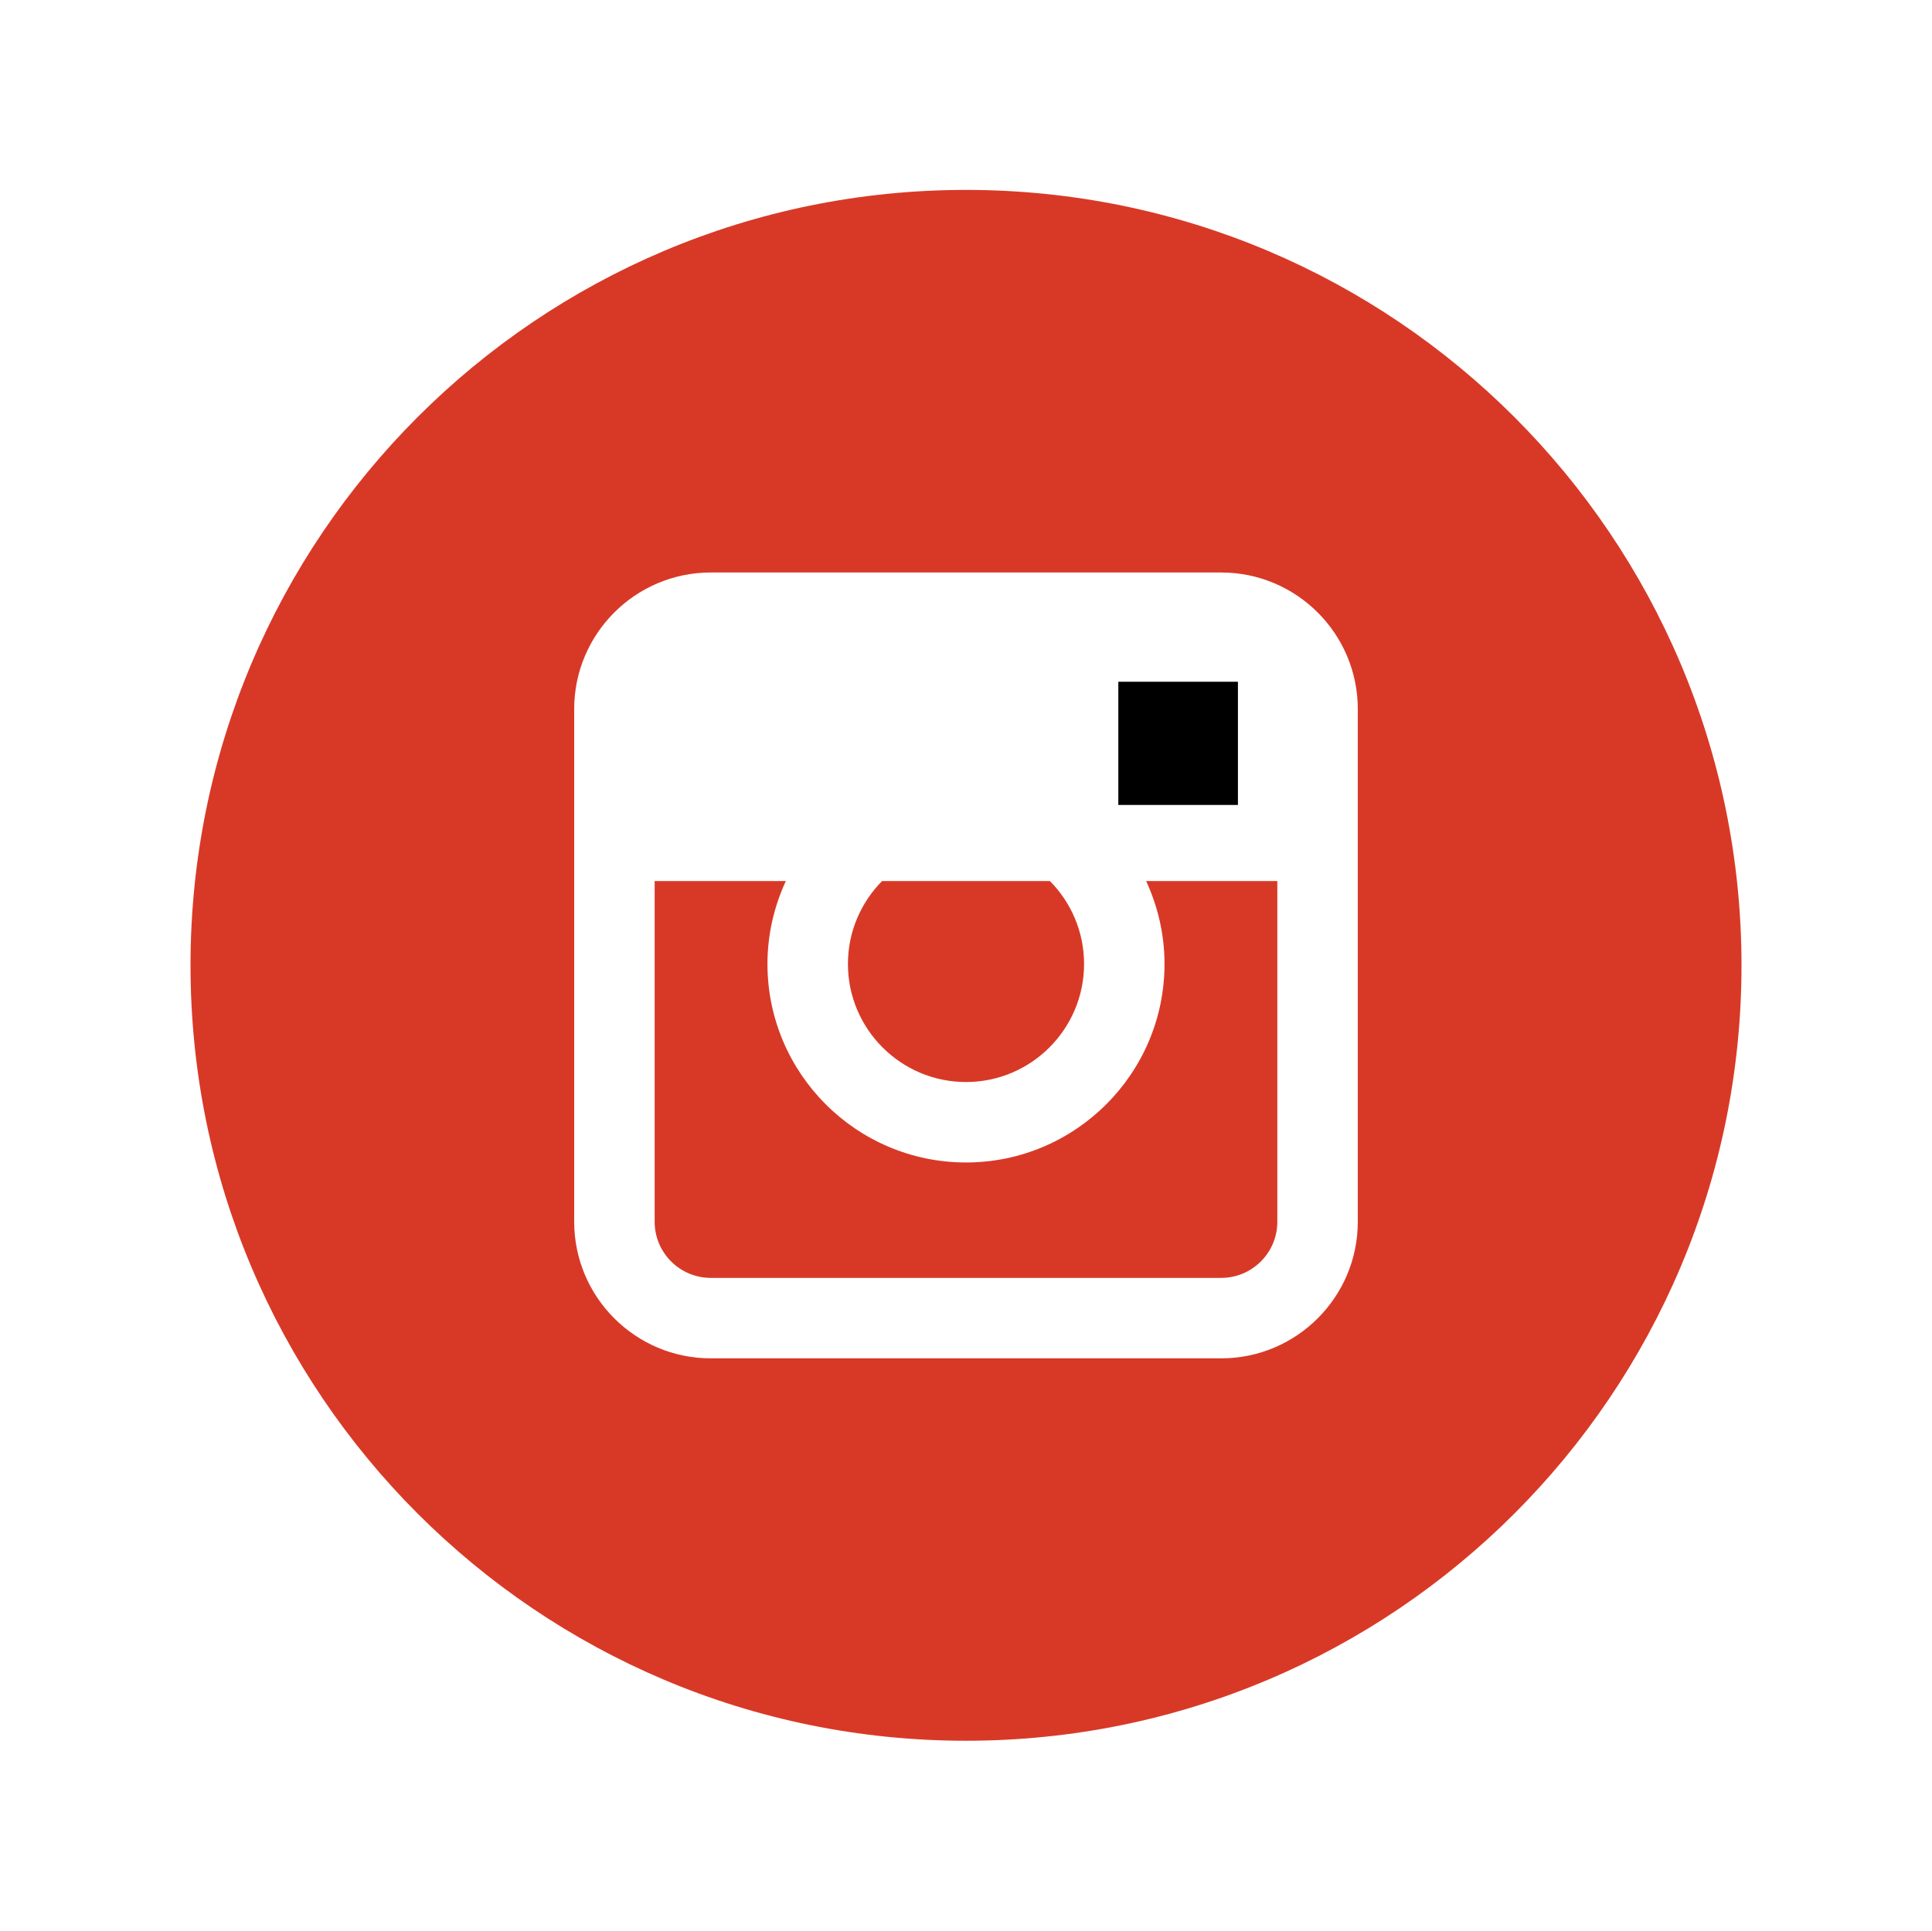
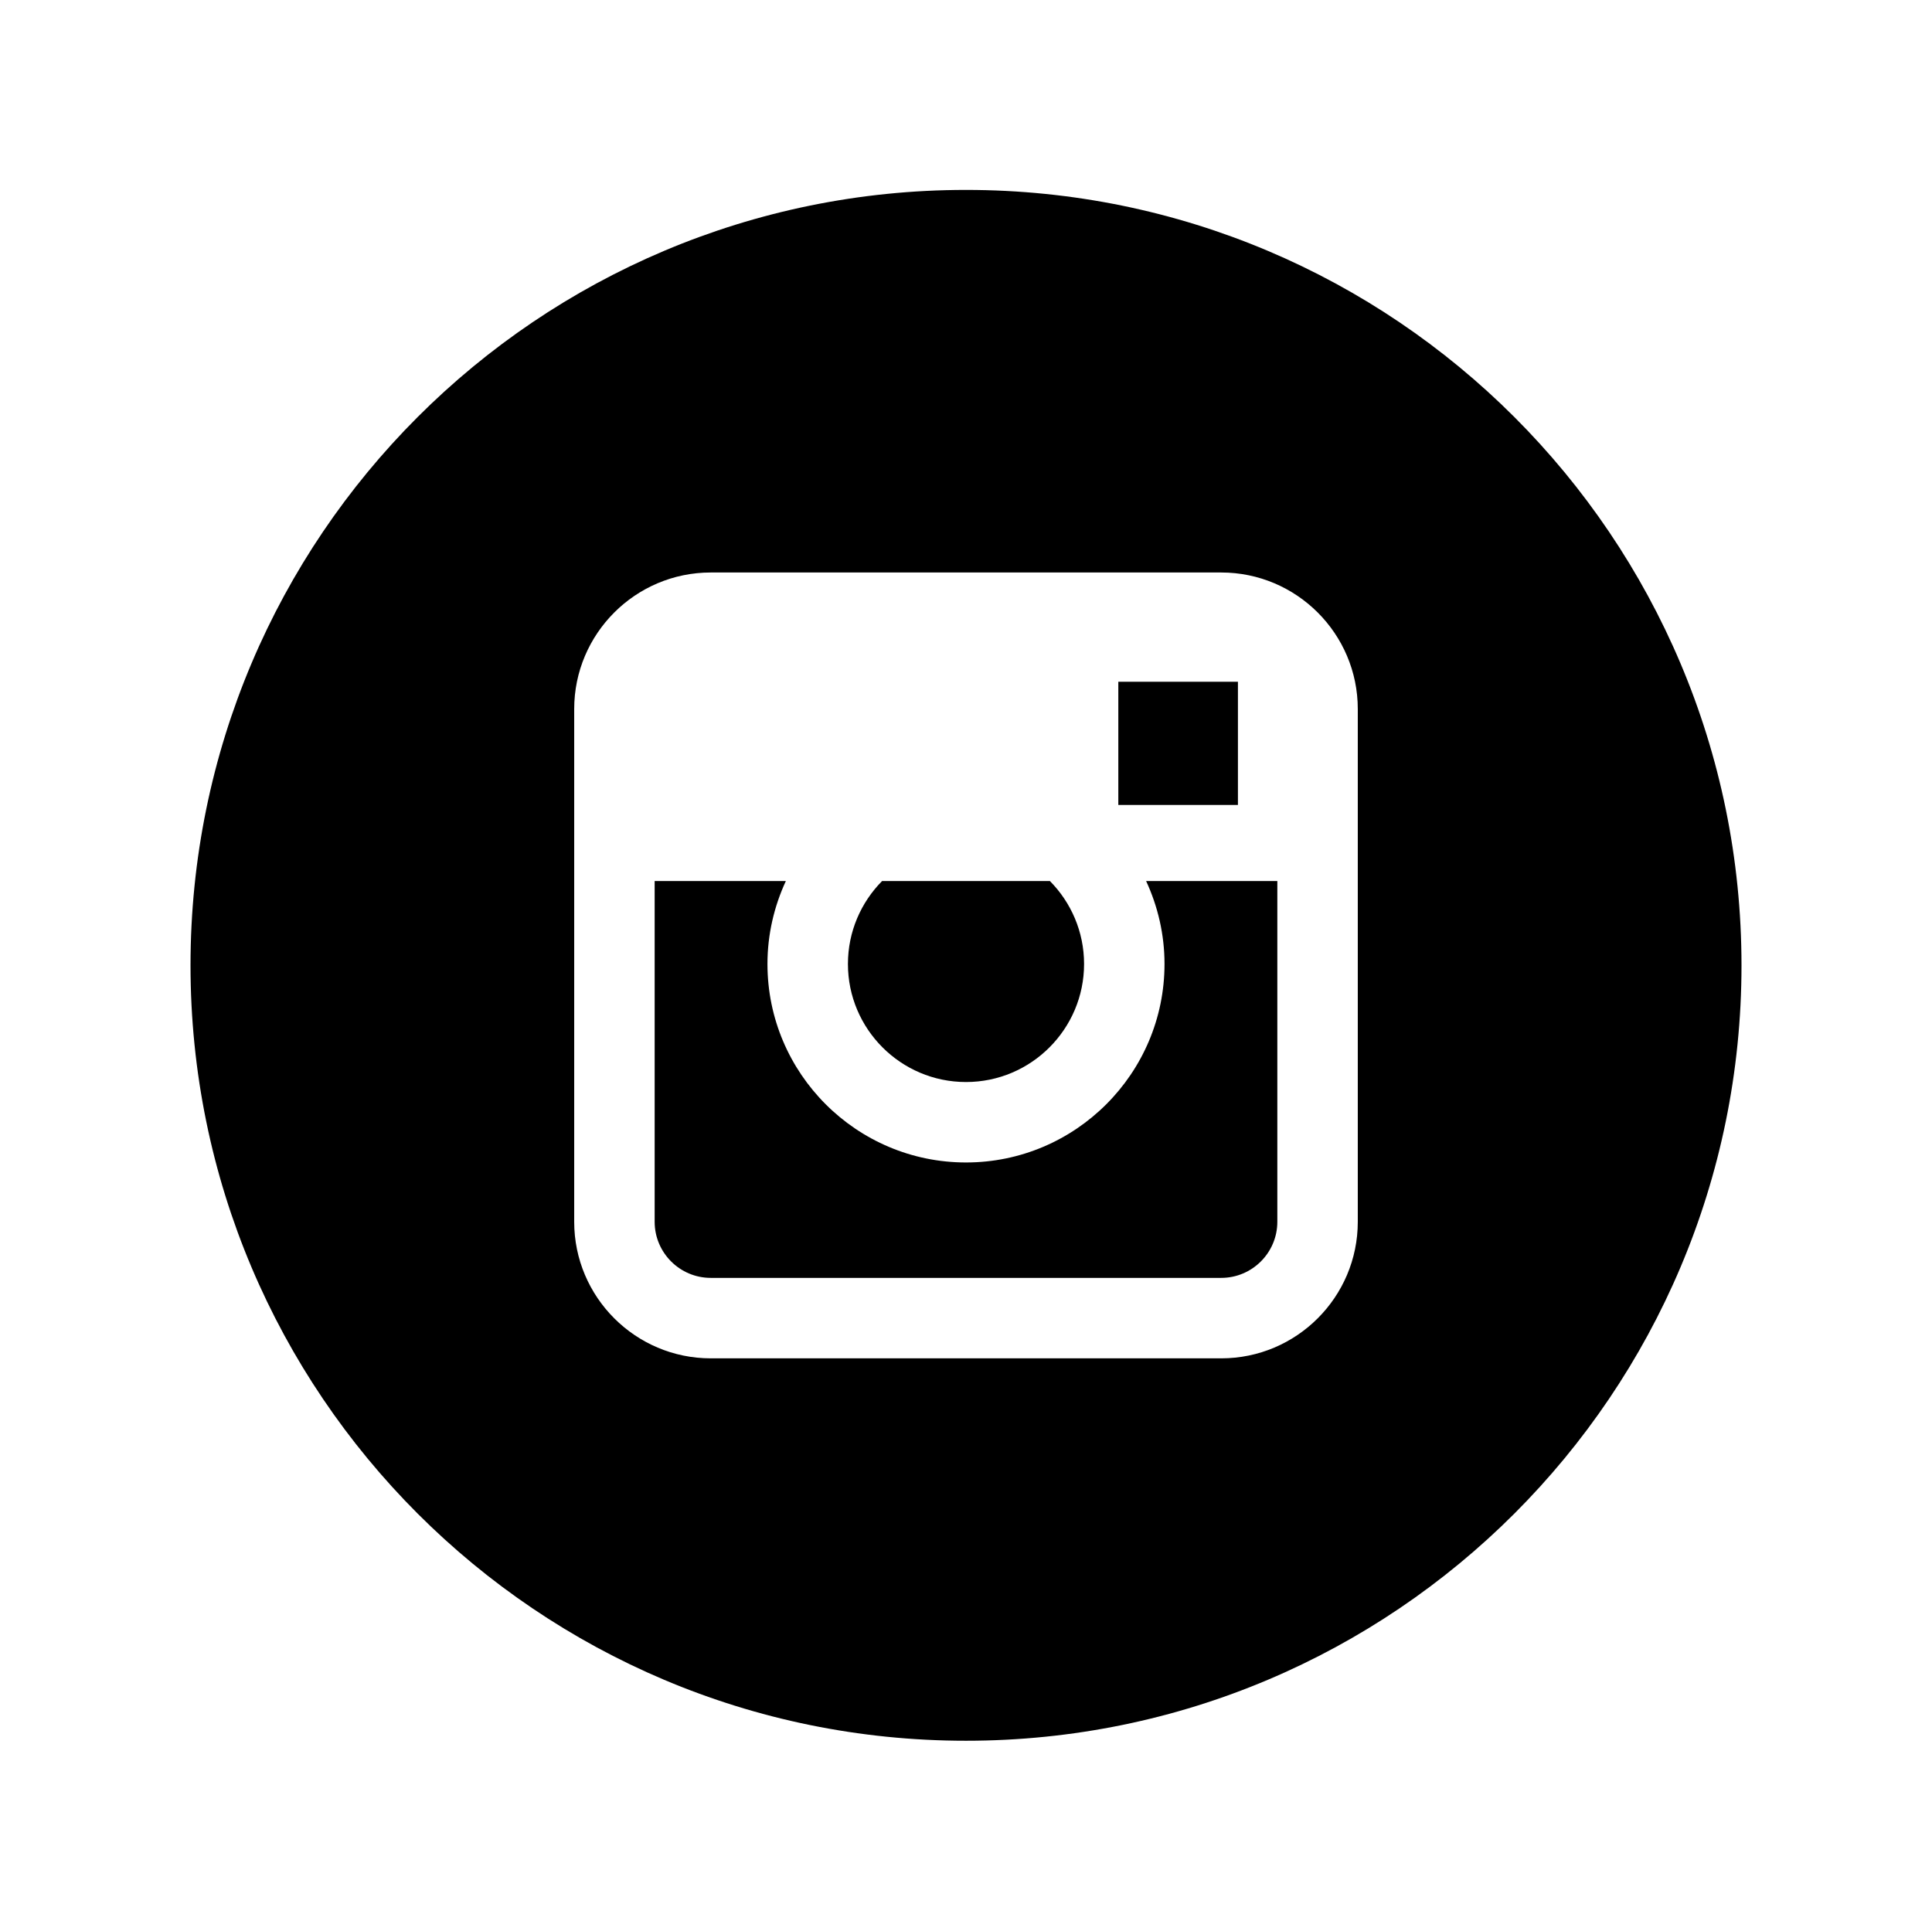
<svg xmlns="http://www.w3.org/2000/svg" enable-background="new 0 0 144.083 144" height="144px" id="Instagram" version="1.1" viewBox="0 0 144.083 144" width="144.083px" xml:space="preserve">
  <rect height="9.189" width="8.92" x="83.401" y="50.849" />
-   <path fill="#d83927" d="M86.846,71.899c0,8.163-6.642,14.805-14.805,14.805c-8.164,0-14.806-6.642-14.806-14.805c0-2.209,0.5-4.3,1.371-6.185  h-9.784v25.414c0,2.307,1.877,4.184,4.184,4.184h38.07c2.307,0,4.184-1.877,4.184-4.184V65.715h-9.785  C86.346,67.6,86.846,69.69,86.846,71.899z" />
-   <path fill="#d83927" d="M72.042,80.704c4.854,0,8.805-3.95,8.805-8.805c0-2.409-0.974-4.593-2.547-6.185H65.782  c-1.572,1.591-2.546,3.776-2.546,6.185C63.236,76.754,67.186,80.704,72.042,80.704z" />
-   <path fill="#d83927" d="M72.041,14.165c-31.94,0-57.833,25.894-57.833,57.834c0,31.939,25.893,57.836,57.833,57.836s57.835-25.896,57.835-57.836  C129.875,40.059,103.981,14.165,72.041,14.165z M101.26,91.129c0,5.615-4.568,10.184-10.184,10.184h-38.07  c-5.615,0-10.184-4.568-10.184-10.184V52.884c0-5.615,4.568-10.184,10.184-10.184h38.07c5.615,0,10.184,4.568,10.184,10.184V91.129z  " />
+   <path fill="#000000" d="M86.846,71.899c0,8.163-6.642,14.805-14.805,14.805c-8.164,0-14.806-6.642-14.806-14.805c0-2.209,0.5-4.3,1.371-6.185  h-9.784v25.414c0,2.307,1.877,4.184,4.184,4.184h38.07c2.307,0,4.184-1.877,4.184-4.184V65.715h-9.785  C86.346,67.6,86.846,69.69,86.846,71.899z" />
+   <path fill="#000000" d="M72.042,80.704c4.854,0,8.805-3.95,8.805-8.805c0-2.409-0.974-4.593-2.547-6.185H65.782  c-1.572,1.591-2.546,3.776-2.546,6.185C63.236,76.754,67.186,80.704,72.042,80.704z" />
+   <path fill="#000000" d="M72.041,14.165c-31.94,0-57.833,25.894-57.833,57.834c0,31.939,25.893,57.836,57.833,57.836s57.835-25.896,57.835-57.836  C129.875,40.059,103.981,14.165,72.041,14.165z M101.26,91.129c0,5.615-4.568,10.184-10.184,10.184h-38.07  c-5.615,0-10.184-4.568-10.184-10.184V52.884c0-5.615,4.568-10.184,10.184-10.184h38.07c5.615,0,10.184,4.568,10.184,10.184V91.129z  " />
</svg>
